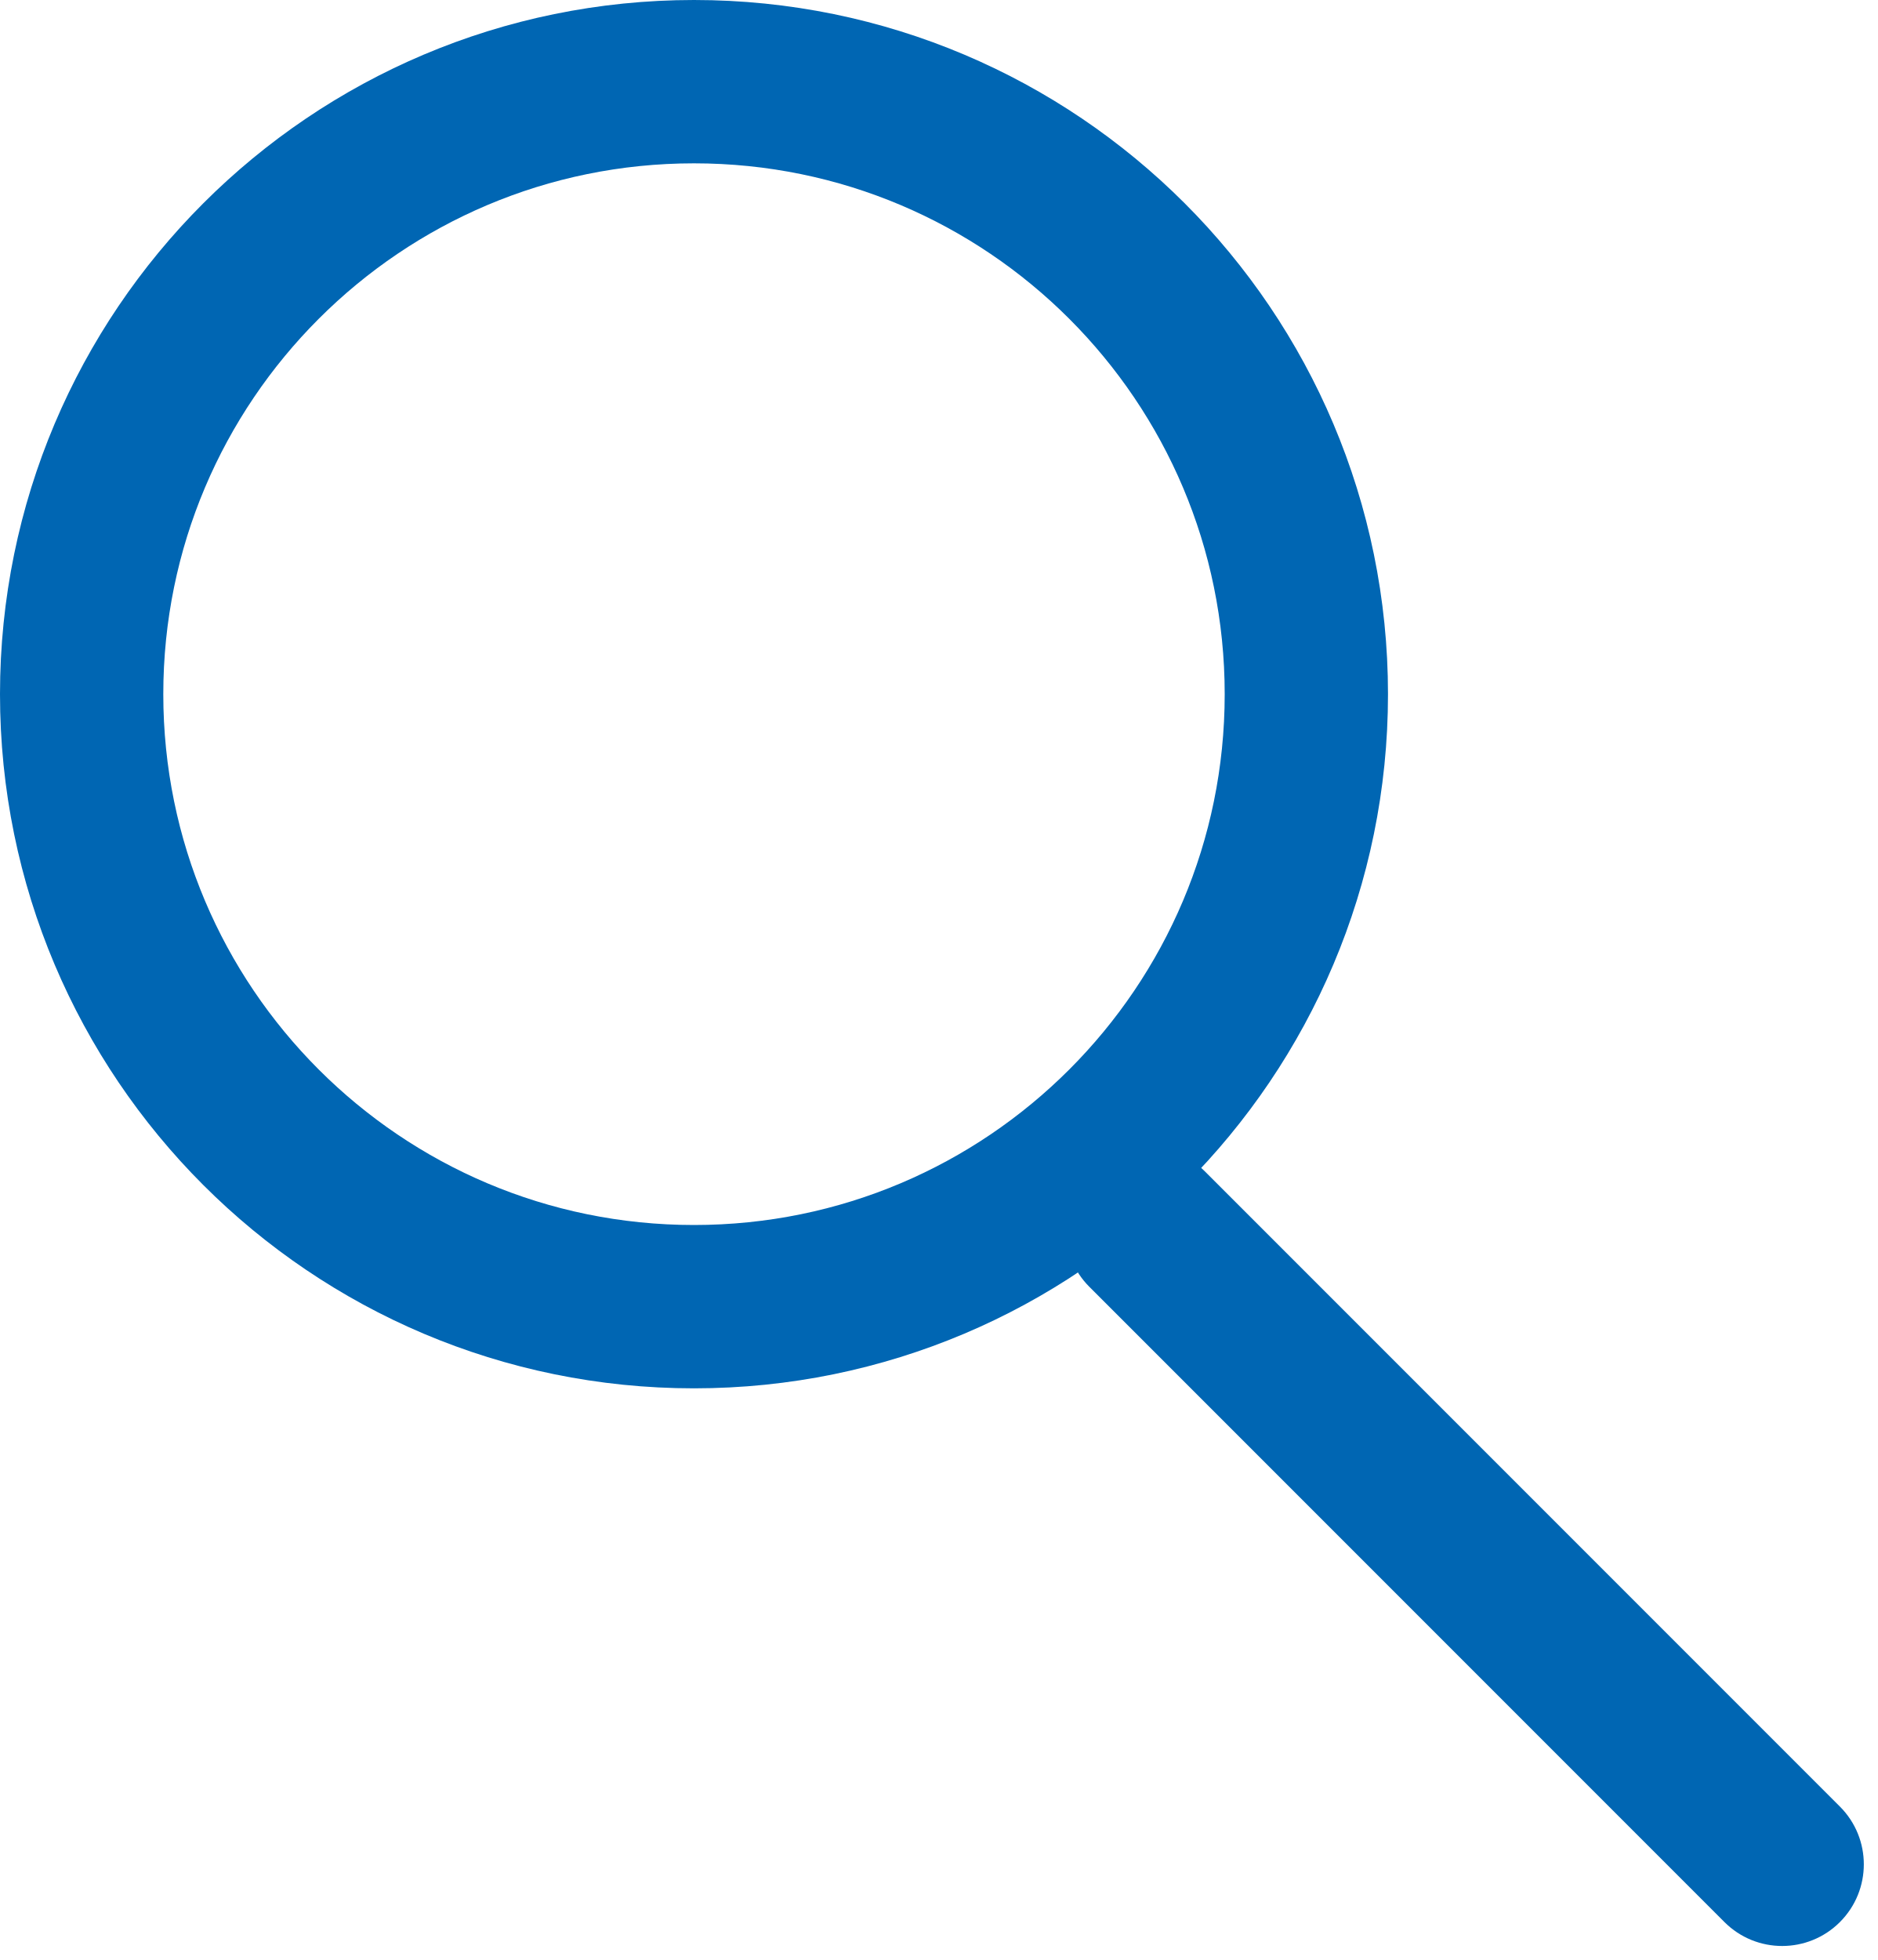
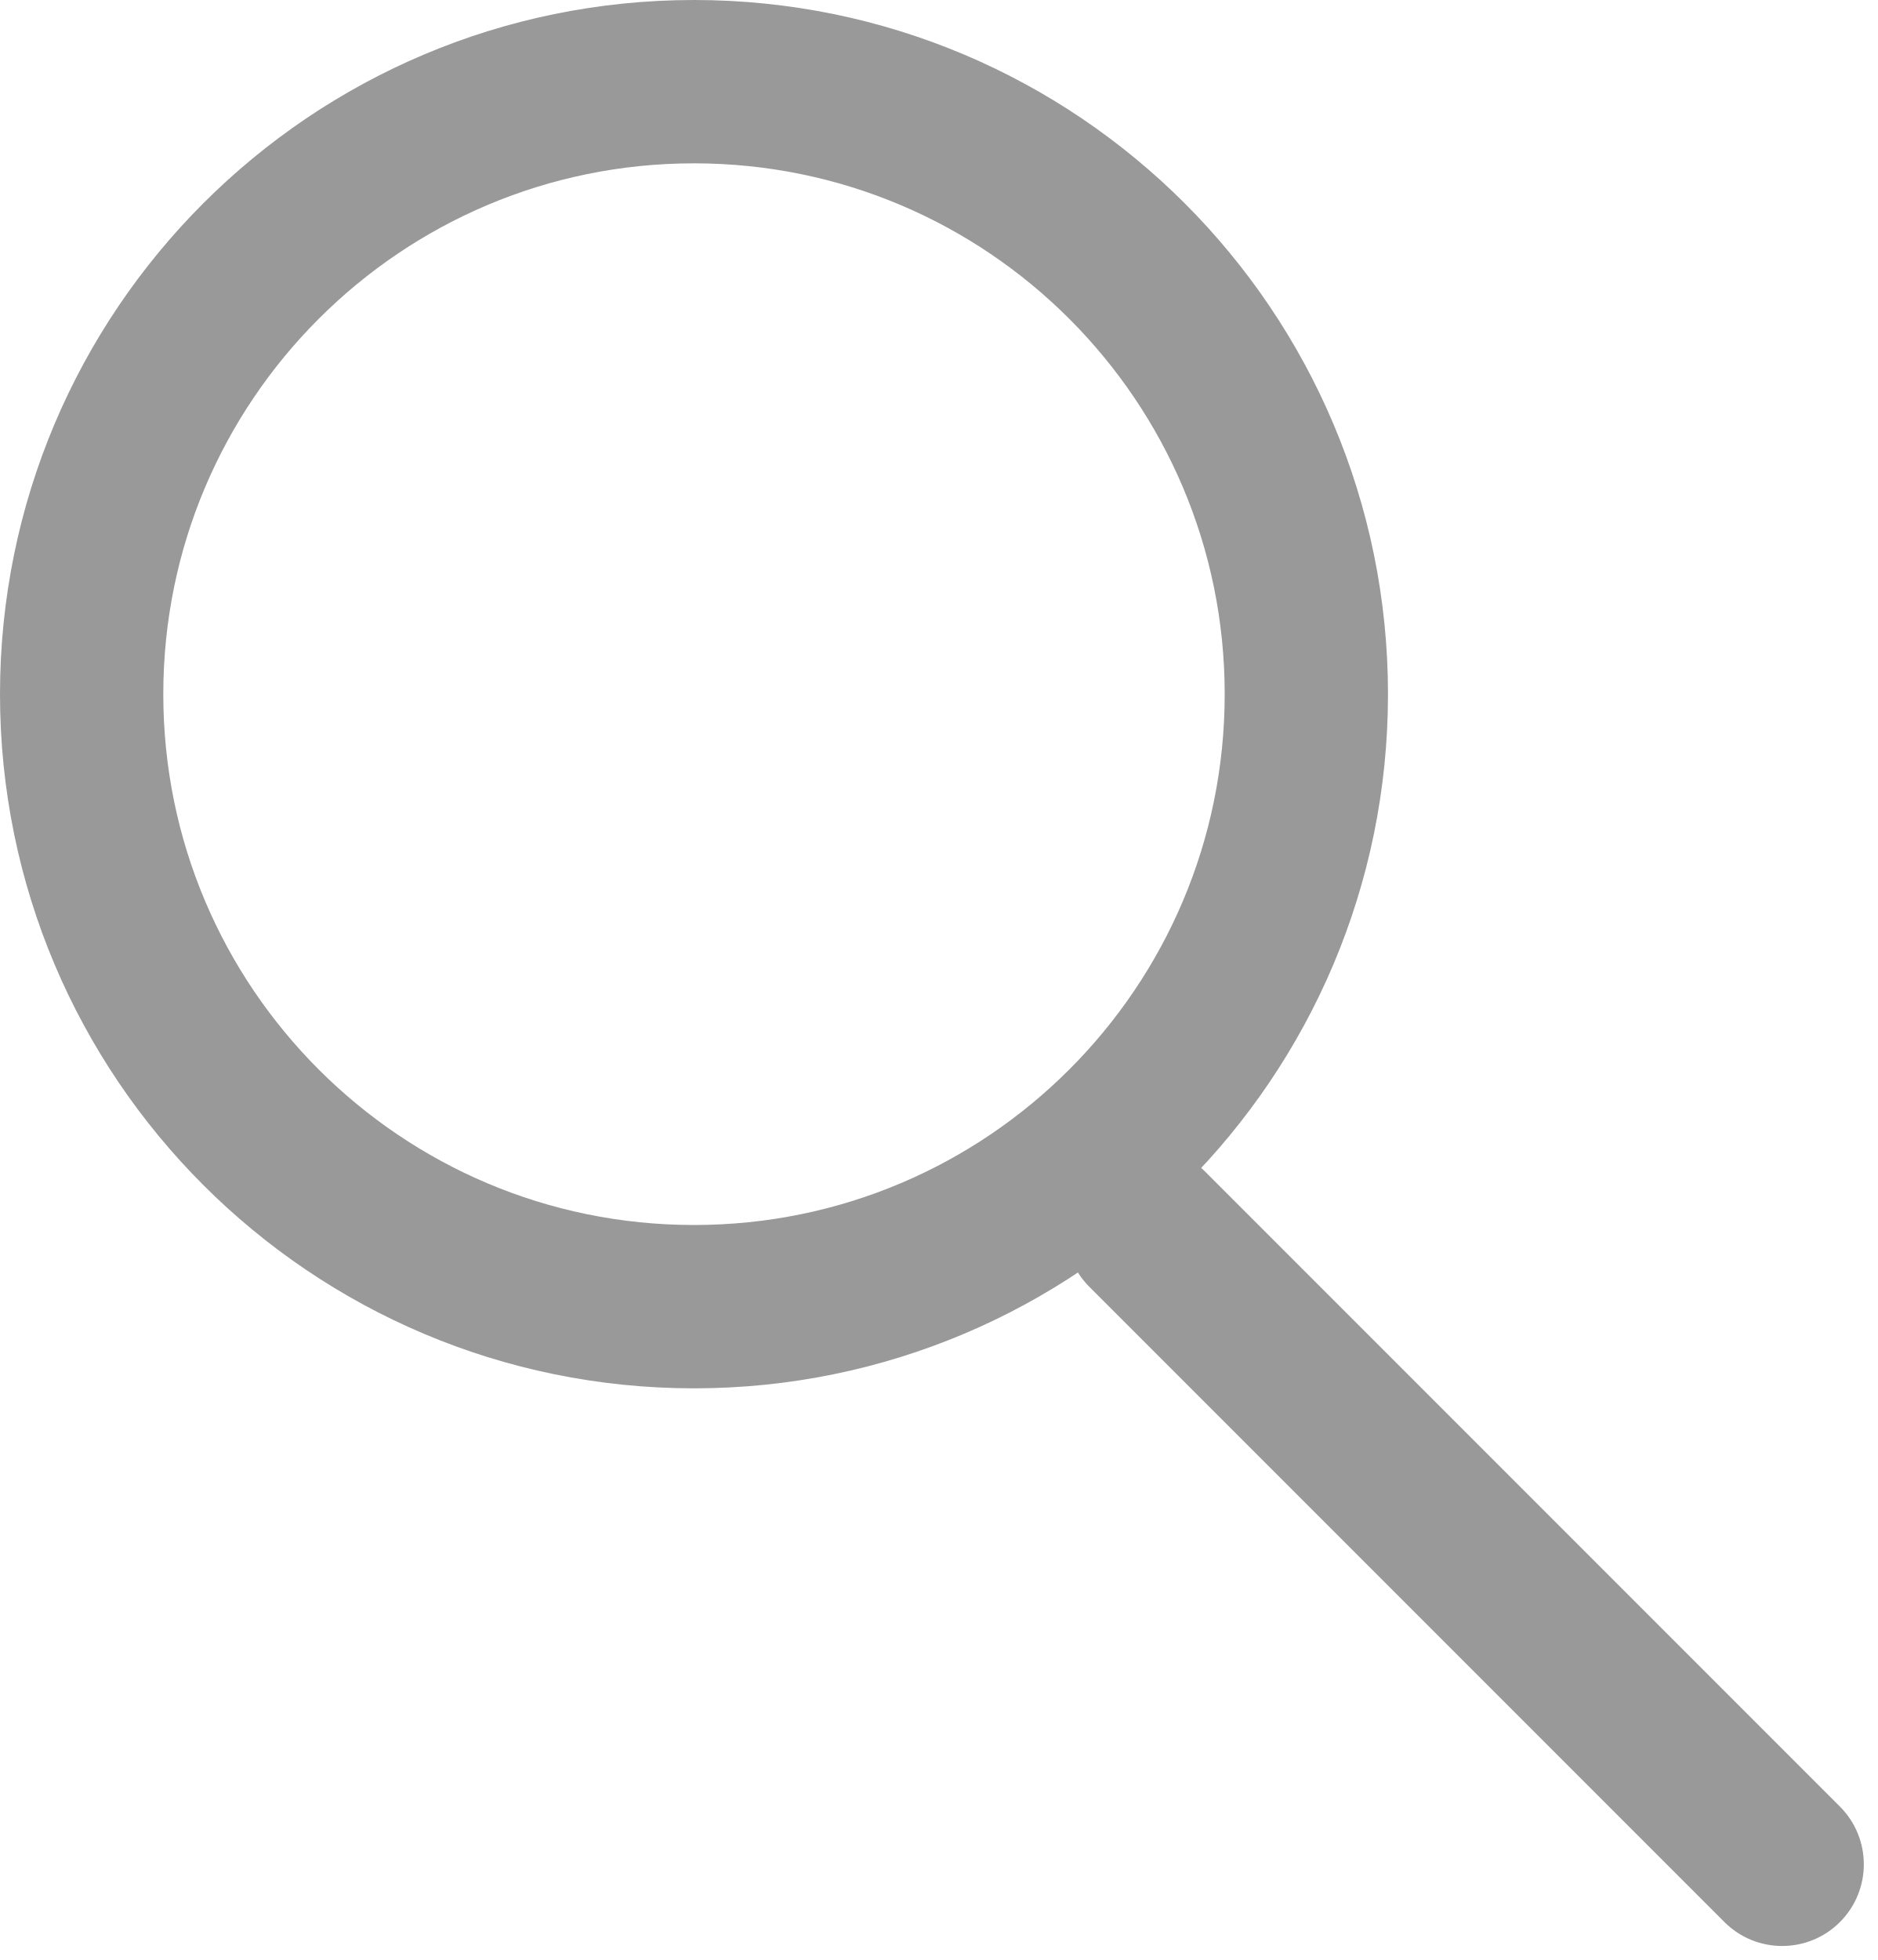
<svg xmlns="http://www.w3.org/2000/svg" width="23px" height="24px" viewBox="0 0 23 24" version="1.1">
  <g id="高保真" stroke="none" stroke-width="1" fill="none" fill-rule="evenodd">
    <g id="首页2" transform="translate(-109, -31)">
      <g id="顶部" transform="translate(34, 14)">
        <g id="搜索" transform="translate(58, 7)">
          <g id="编组-7" transform="translate(18, 11)">
-             <circle id="椭圆形" stroke="#0066B3" stroke-width="2" cx="7.5" cy="7.5" r="7.5" />
-             <rect id="矩形" fill="#0066B3" transform="translate(16.93934, 17.93934) rotate(-45) translate(-16.93934, -17.93934) " x="15.939" y="11.439" width="2" height="13" rx="1" />
+             <circle id="椭圆形" stroke="#999" stroke-width="2" cx="7.5" cy="7.5" r="7.5" />
+             <rect id="矩形" fill="#999" transform="translate(16.93934, 17.93934) rotate(-45) translate(-16.93934, -17.93934) " x="15.939" y="11.439" width="2" height="13" rx="1" />
          </g>
        </g>
      </g>
    </g>
  </g>
</svg>
